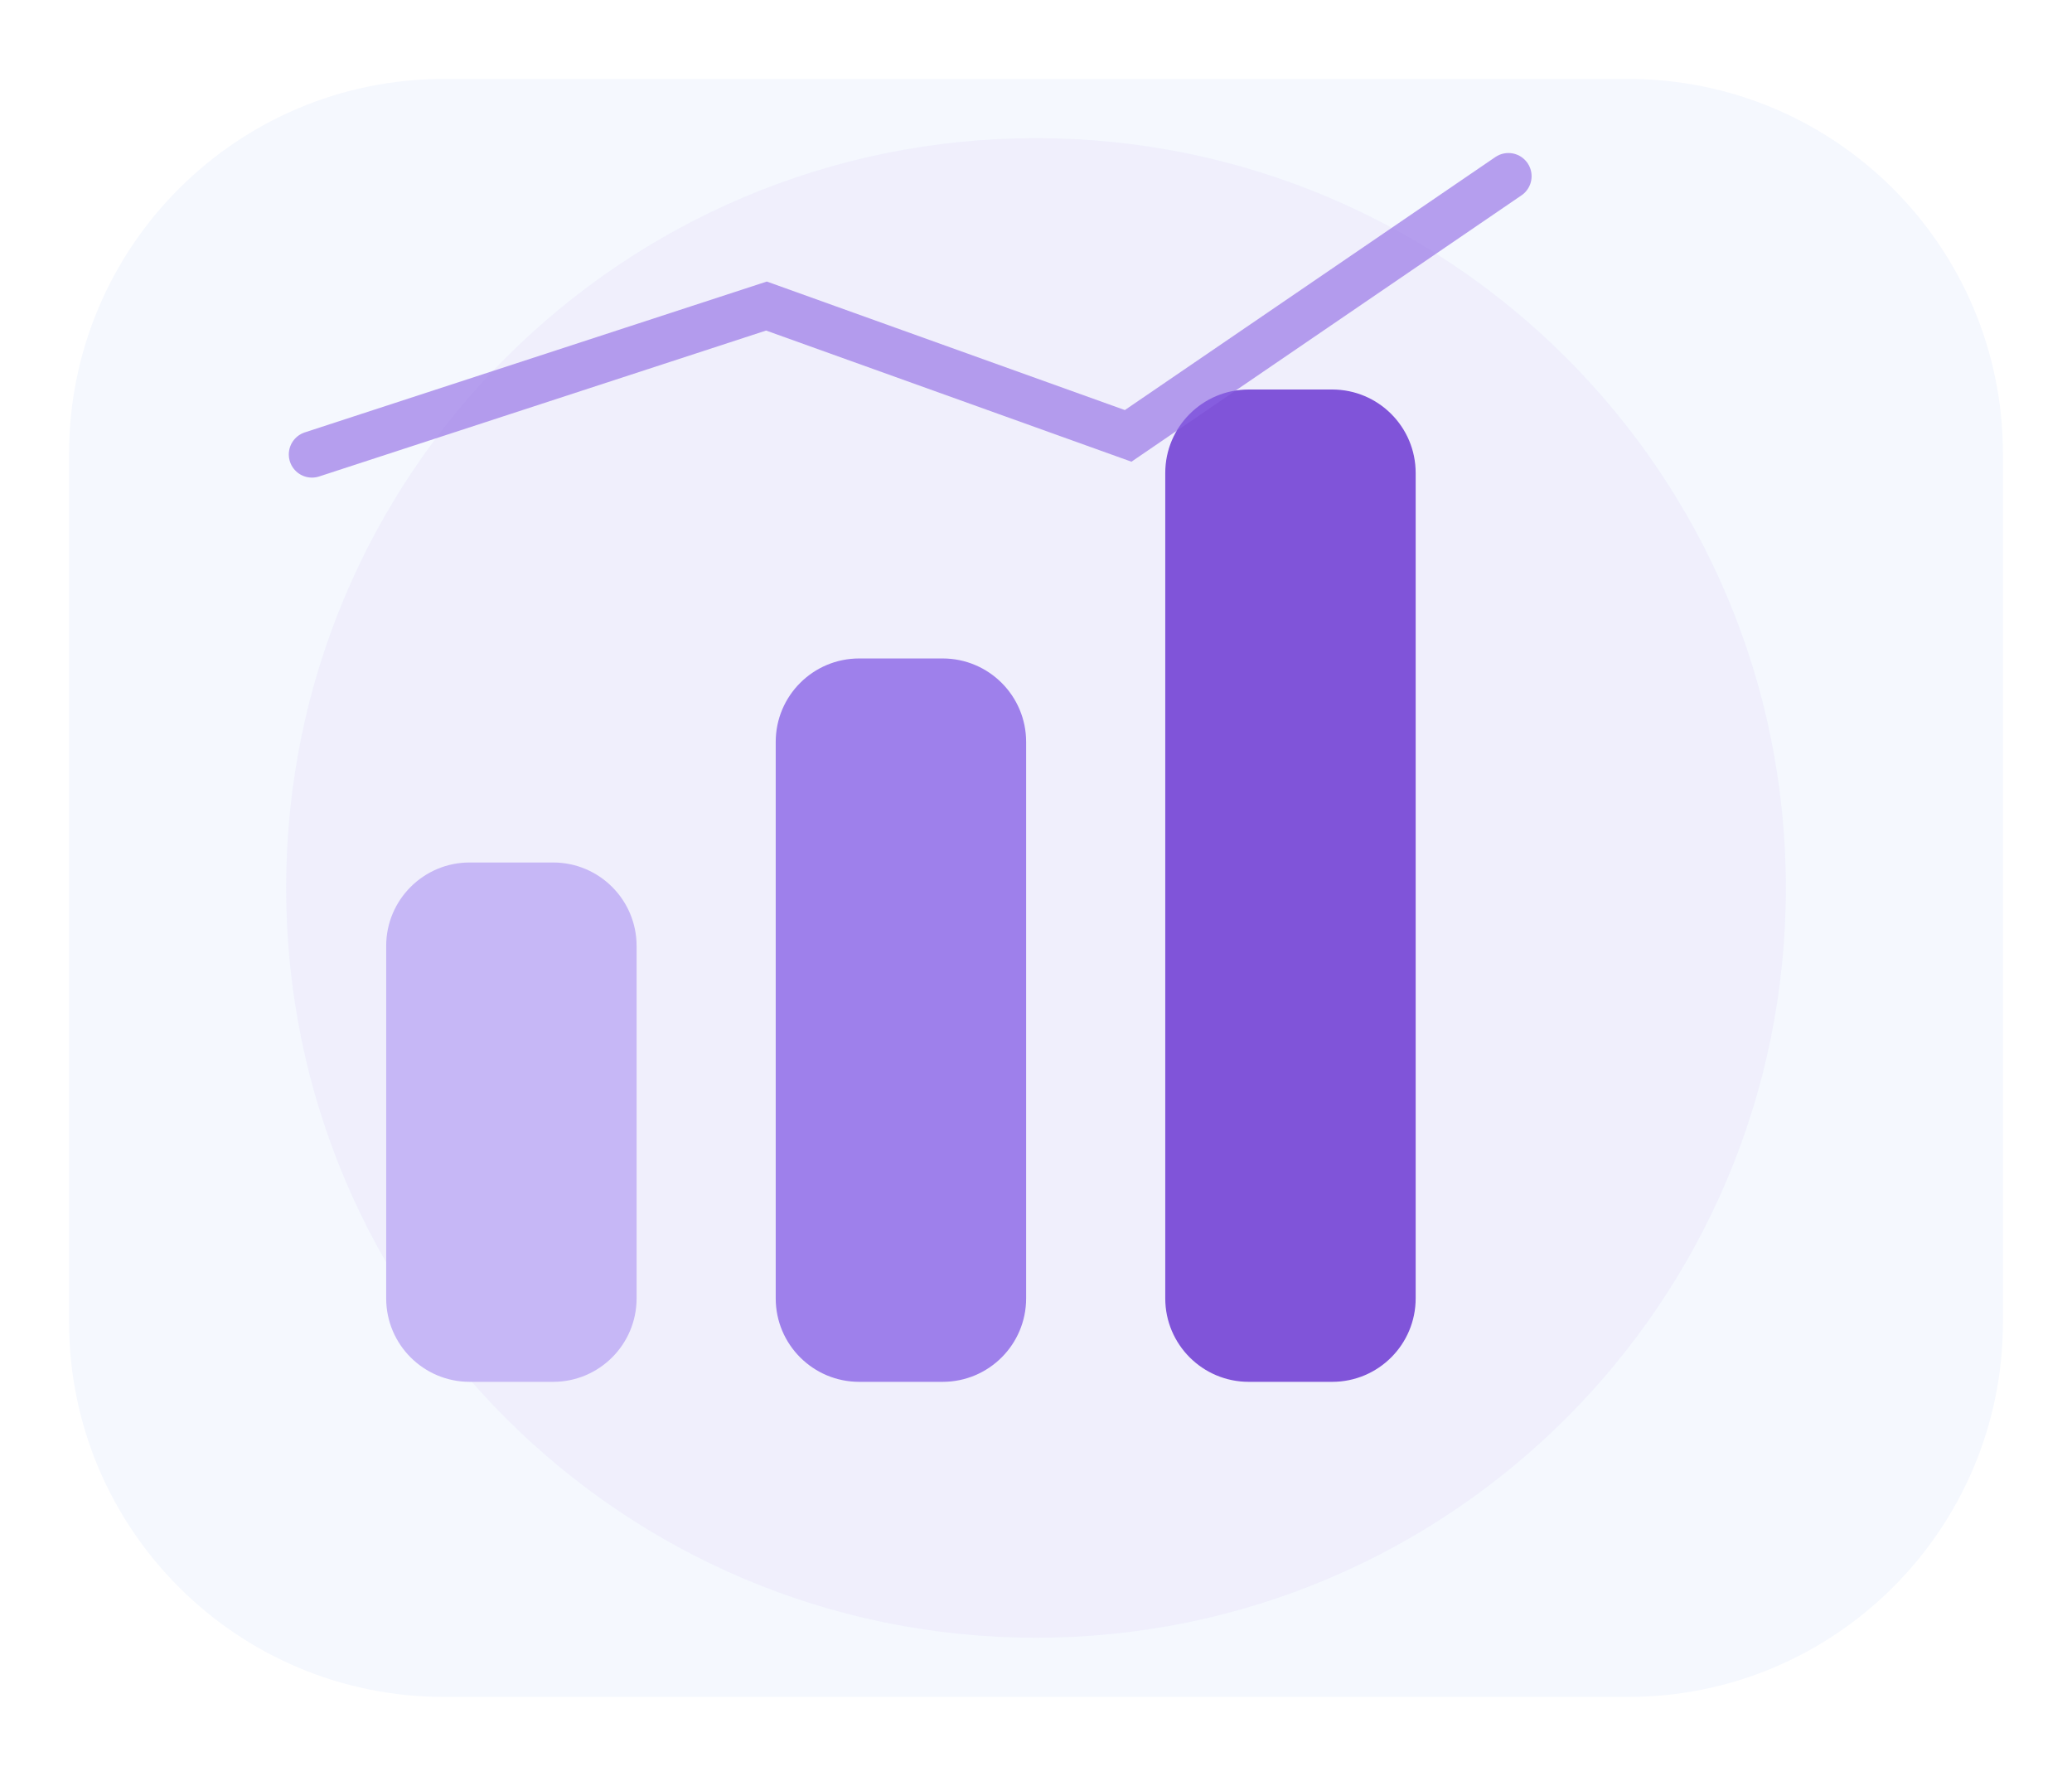
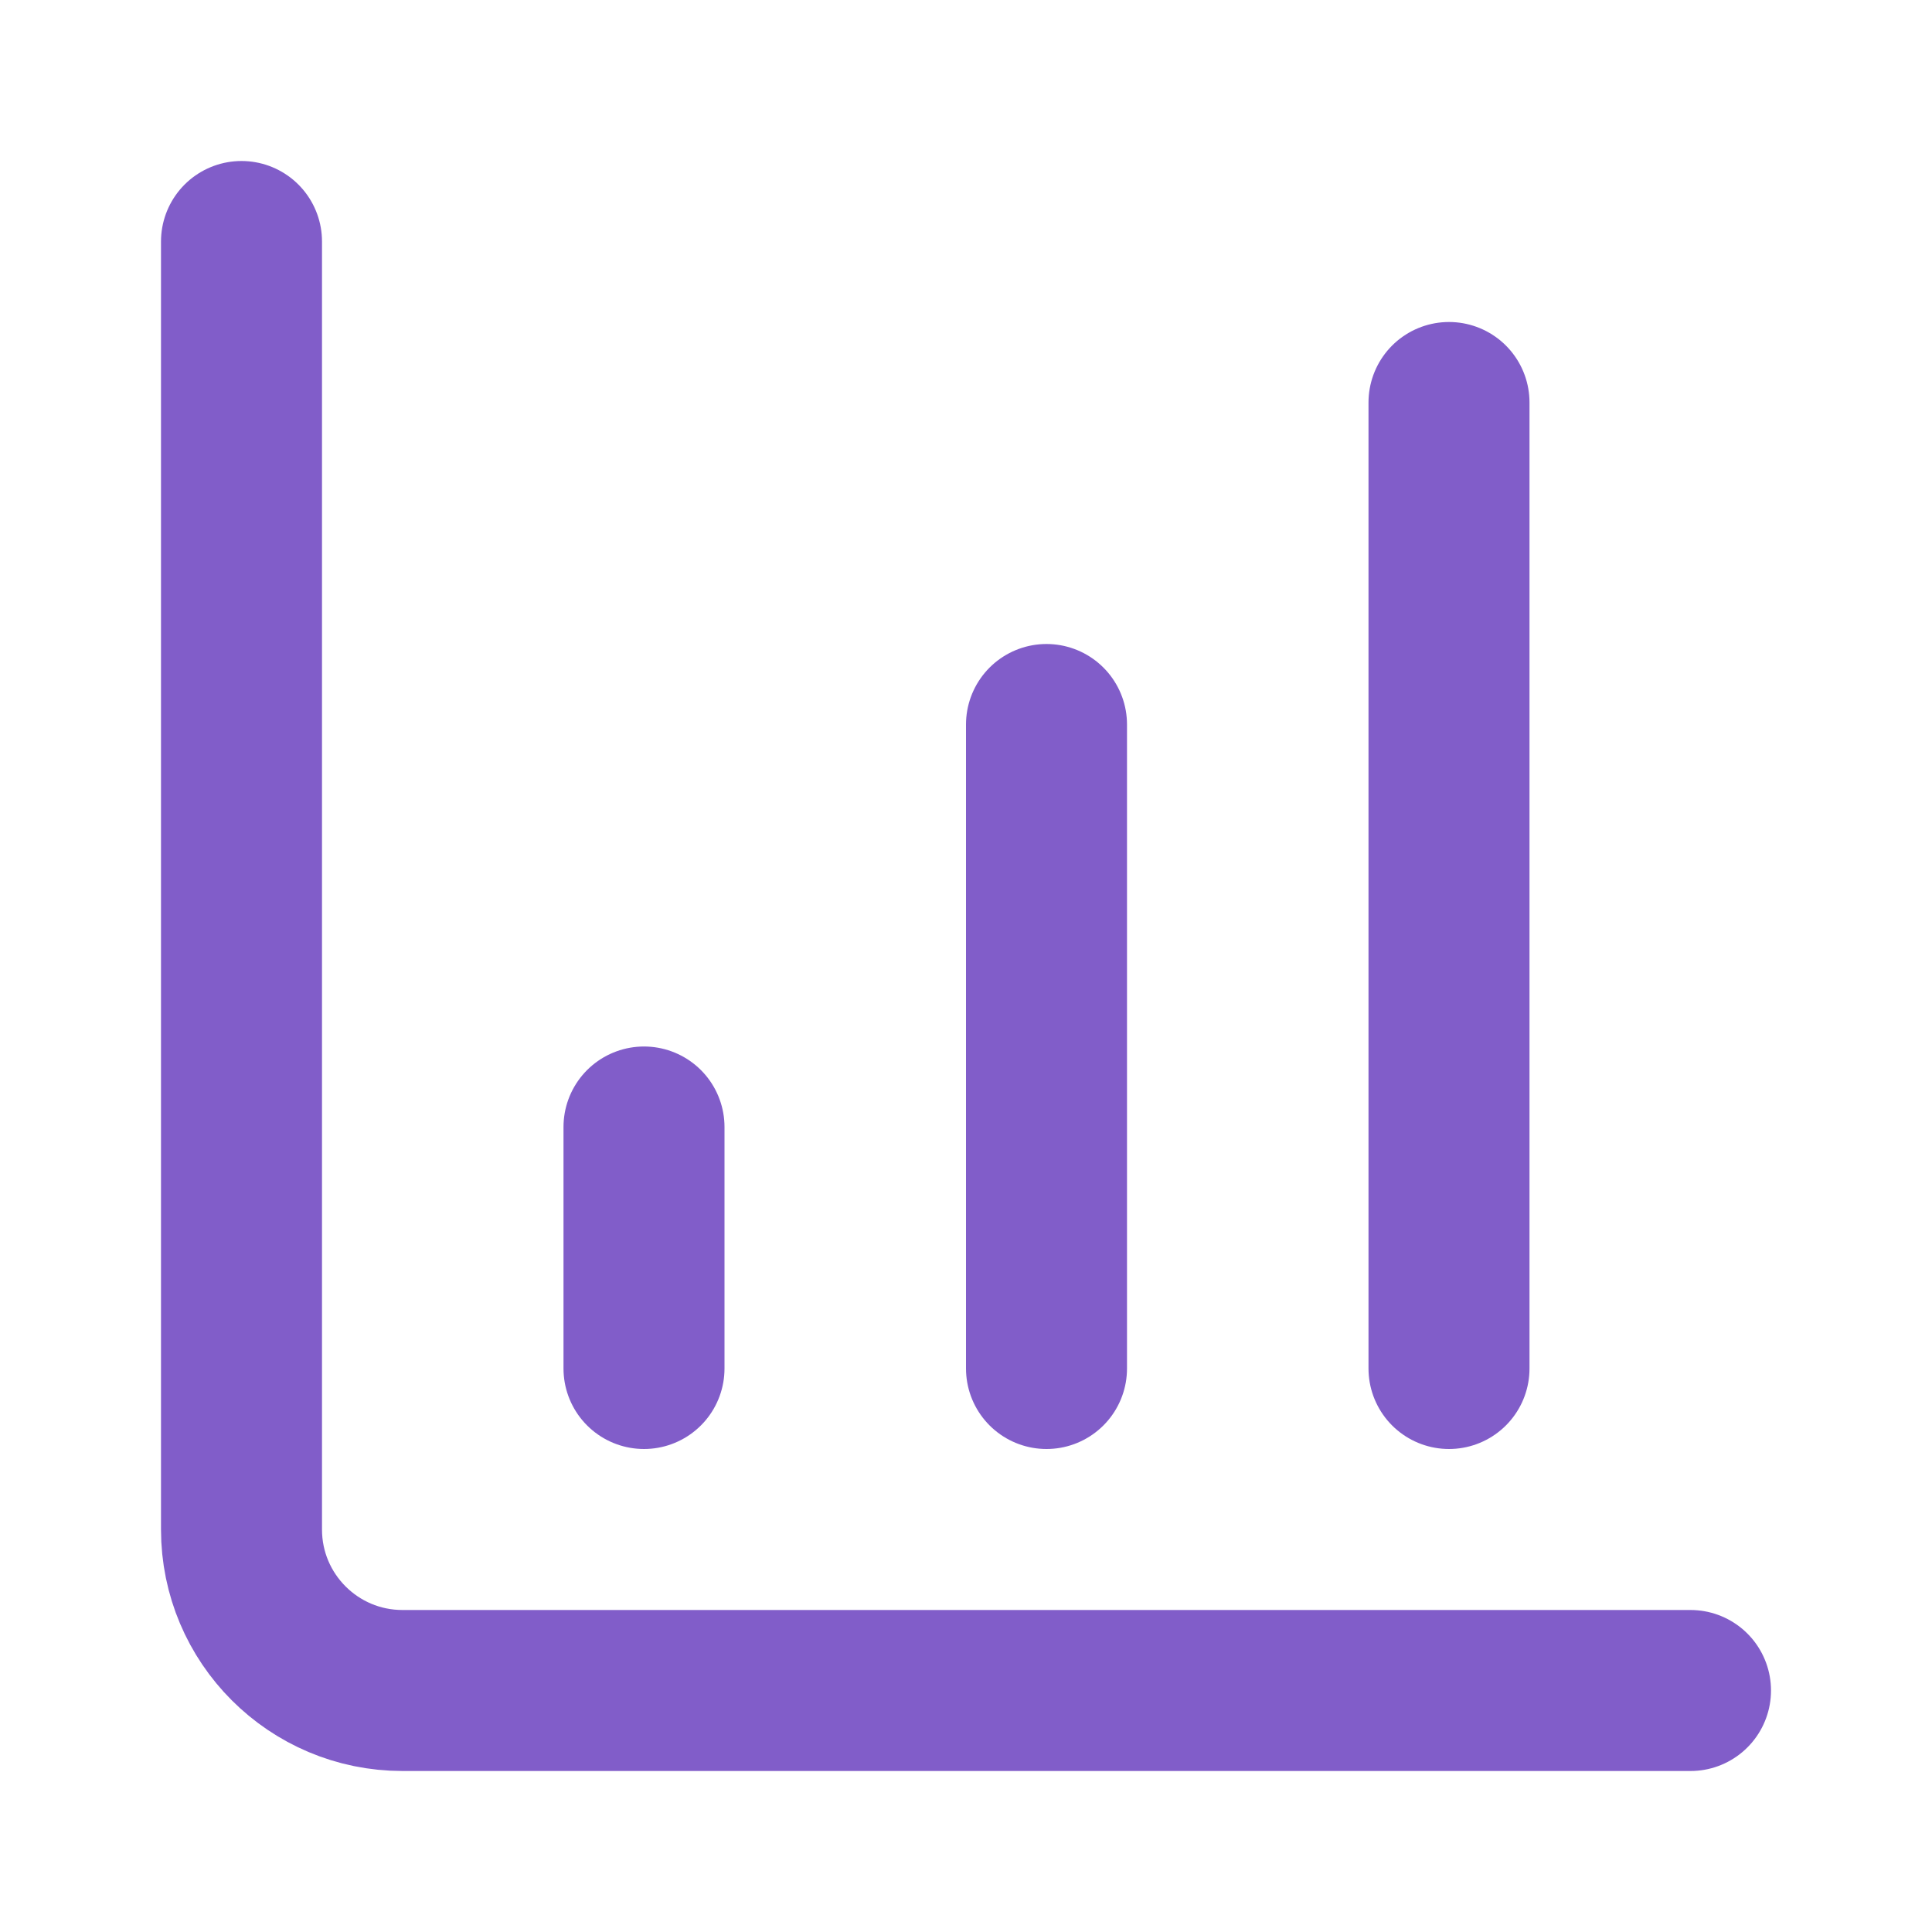
- <svg xmlns="http://www.w3.org/2000/svg" viewBox="0 0 210 180" width="210" height="180" role="img" aria-label="Ilustração de desempenho">
-   <rect x="7" y="8" width="196" height="164" rx="38" fill="#f5f8fe" />
-   <circle cx="105" cy="90" r="76" fill="#8b63e3" opacity=".055" />
-   <g transform="translate(10 0) scale(.94)">
-     <rect x="31" y="93" width="27" height="56" rx="9" fill="#c6b7f6" />
-     <rect x="73" y="71" width="27" height="78" rx="9" fill="#9e80eb" />
-     <rect x="115" y="42" width="27" height="107" rx="9" fill="#8054d9" />
-     <path d="M23 49L72 33L111 47L152 19" stroke="#8b63e3" stroke-width="5" fill="none" stroke-linecap="round" opacity=".6" />
-   </g>
+ <svg xmlns="http://www.w3.org/2000/svg" width="24" height="24" viewBox="0 0 24 24" fill="none" stroke="#815dc9" stroke-width="2" stroke-linecap="round" stroke-linejoin="round">
+   <path d="M13 17V9" />
+   <path d="M18 17V5" />
+   <path d="M3 3v16a2 2 0 0 0 2 2h16" />
+   <path d="M8 17v-3" />
</svg>
